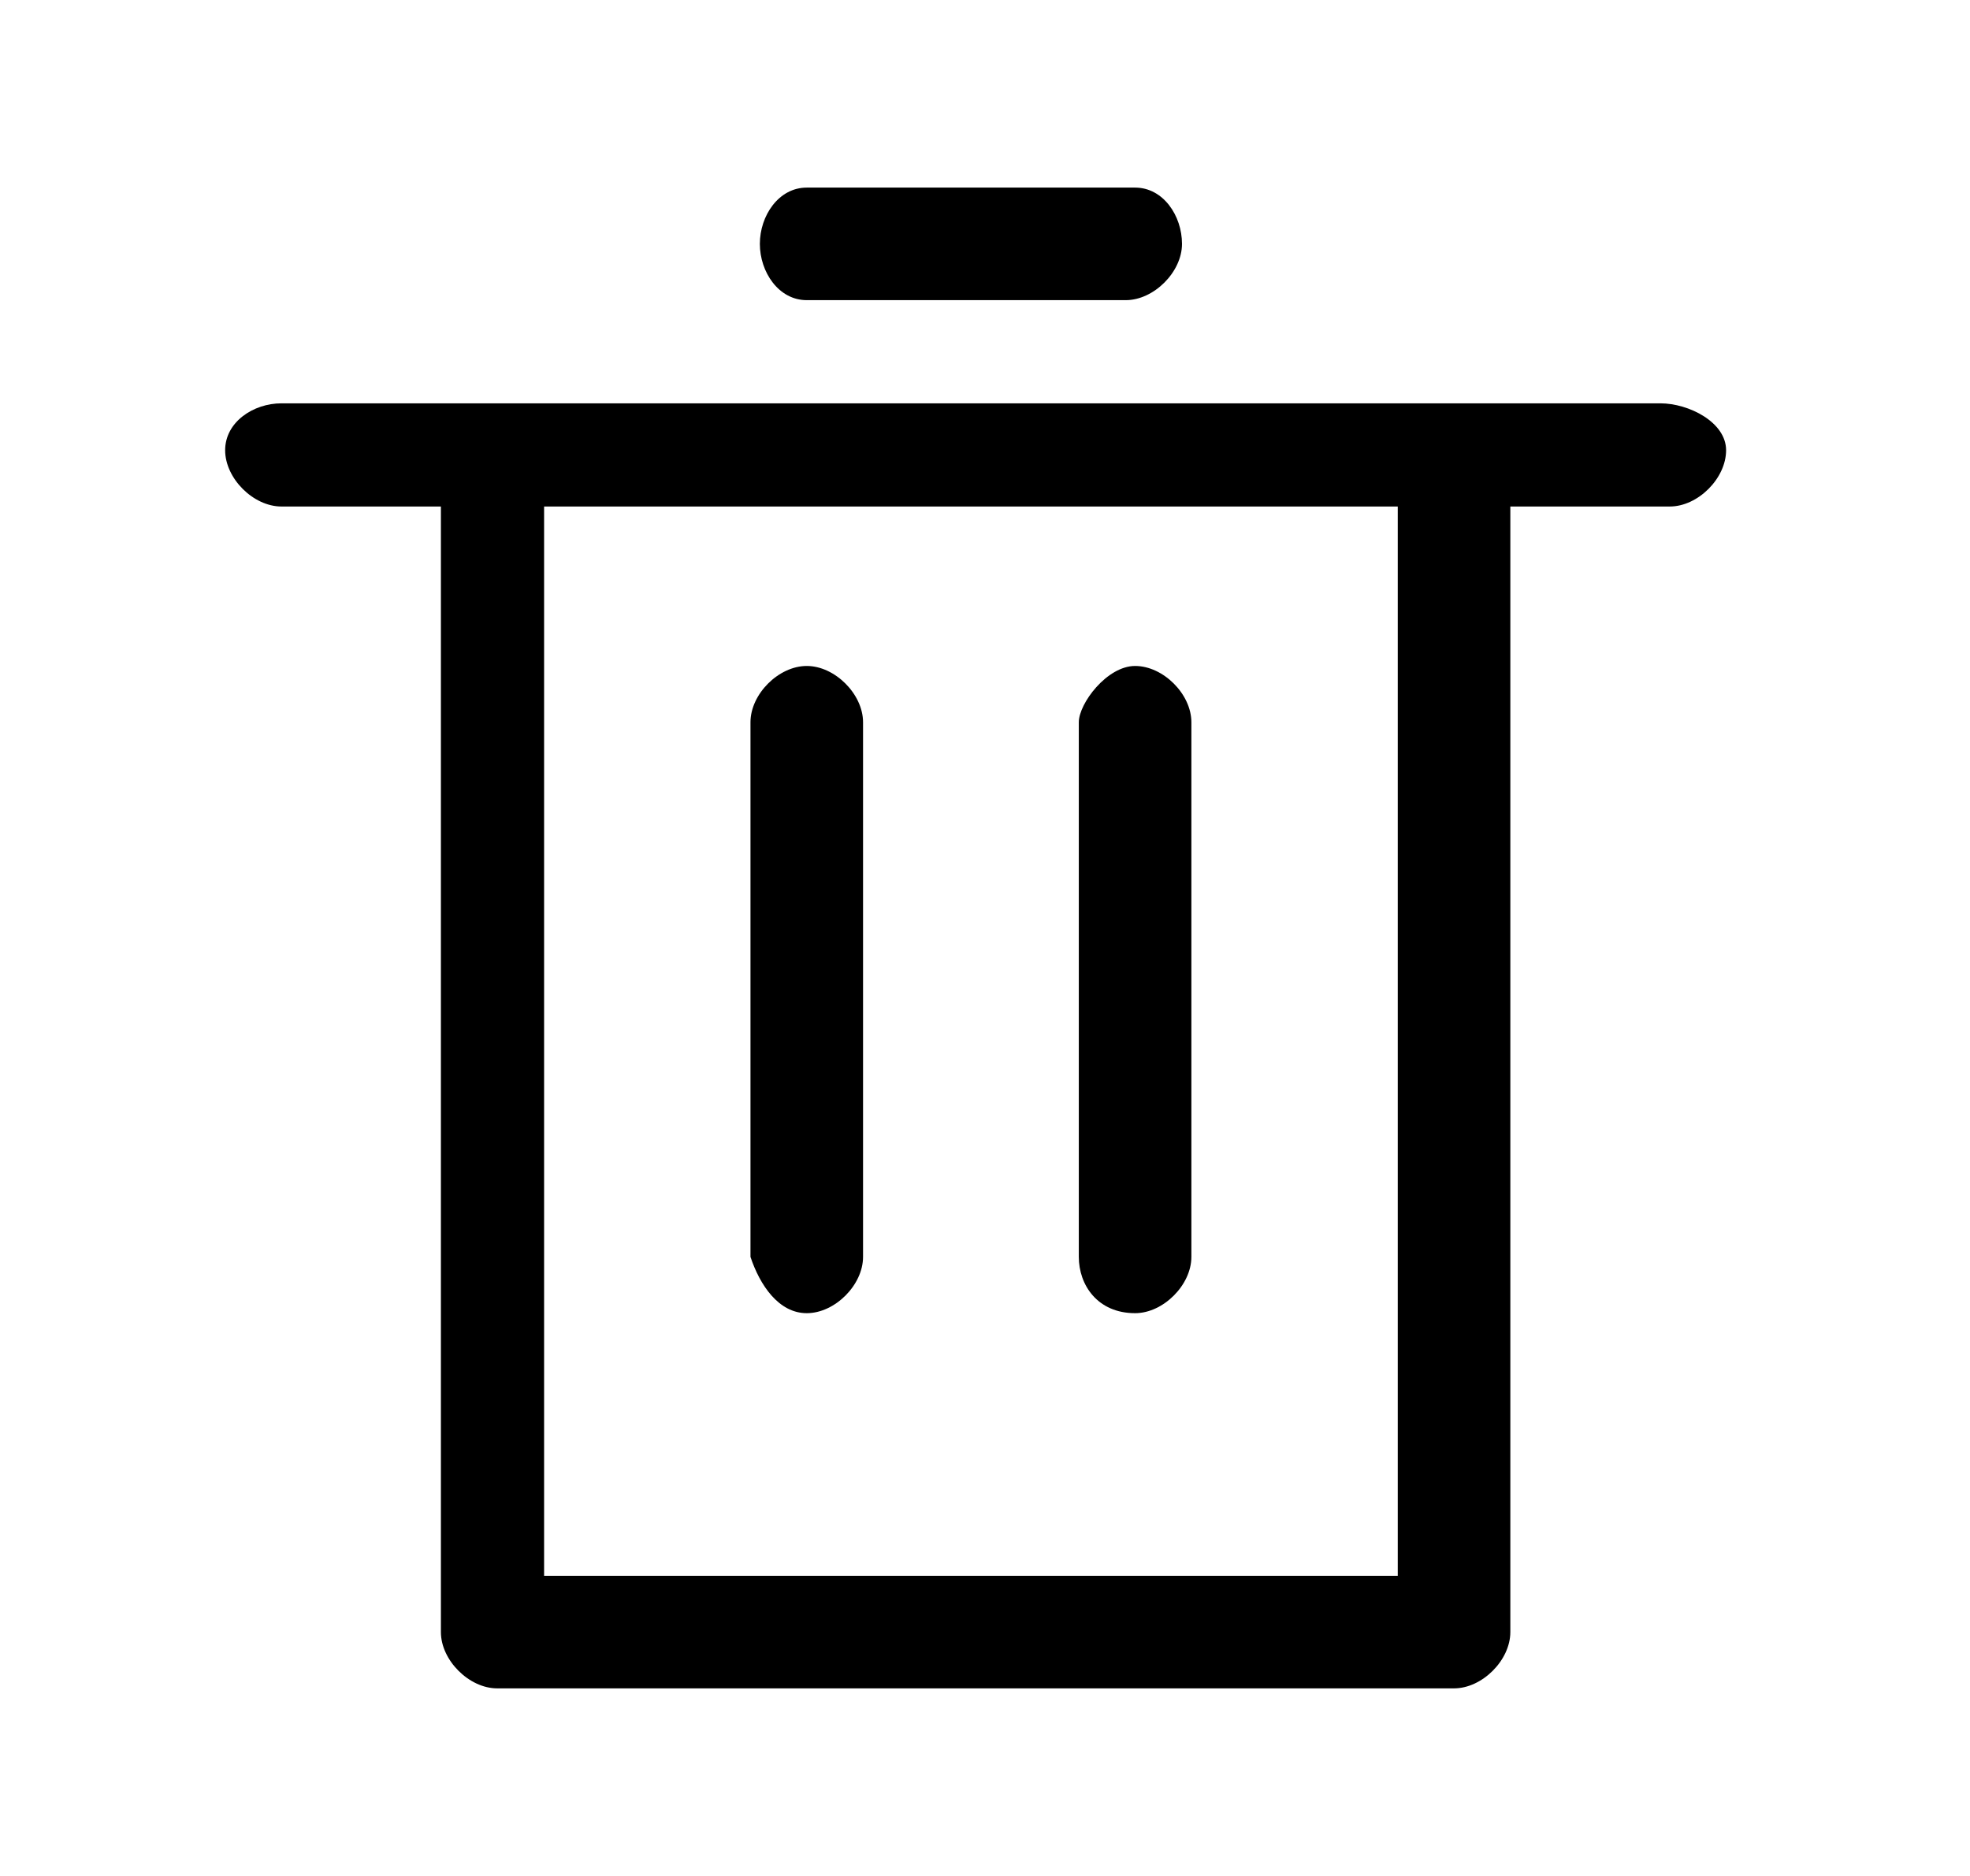
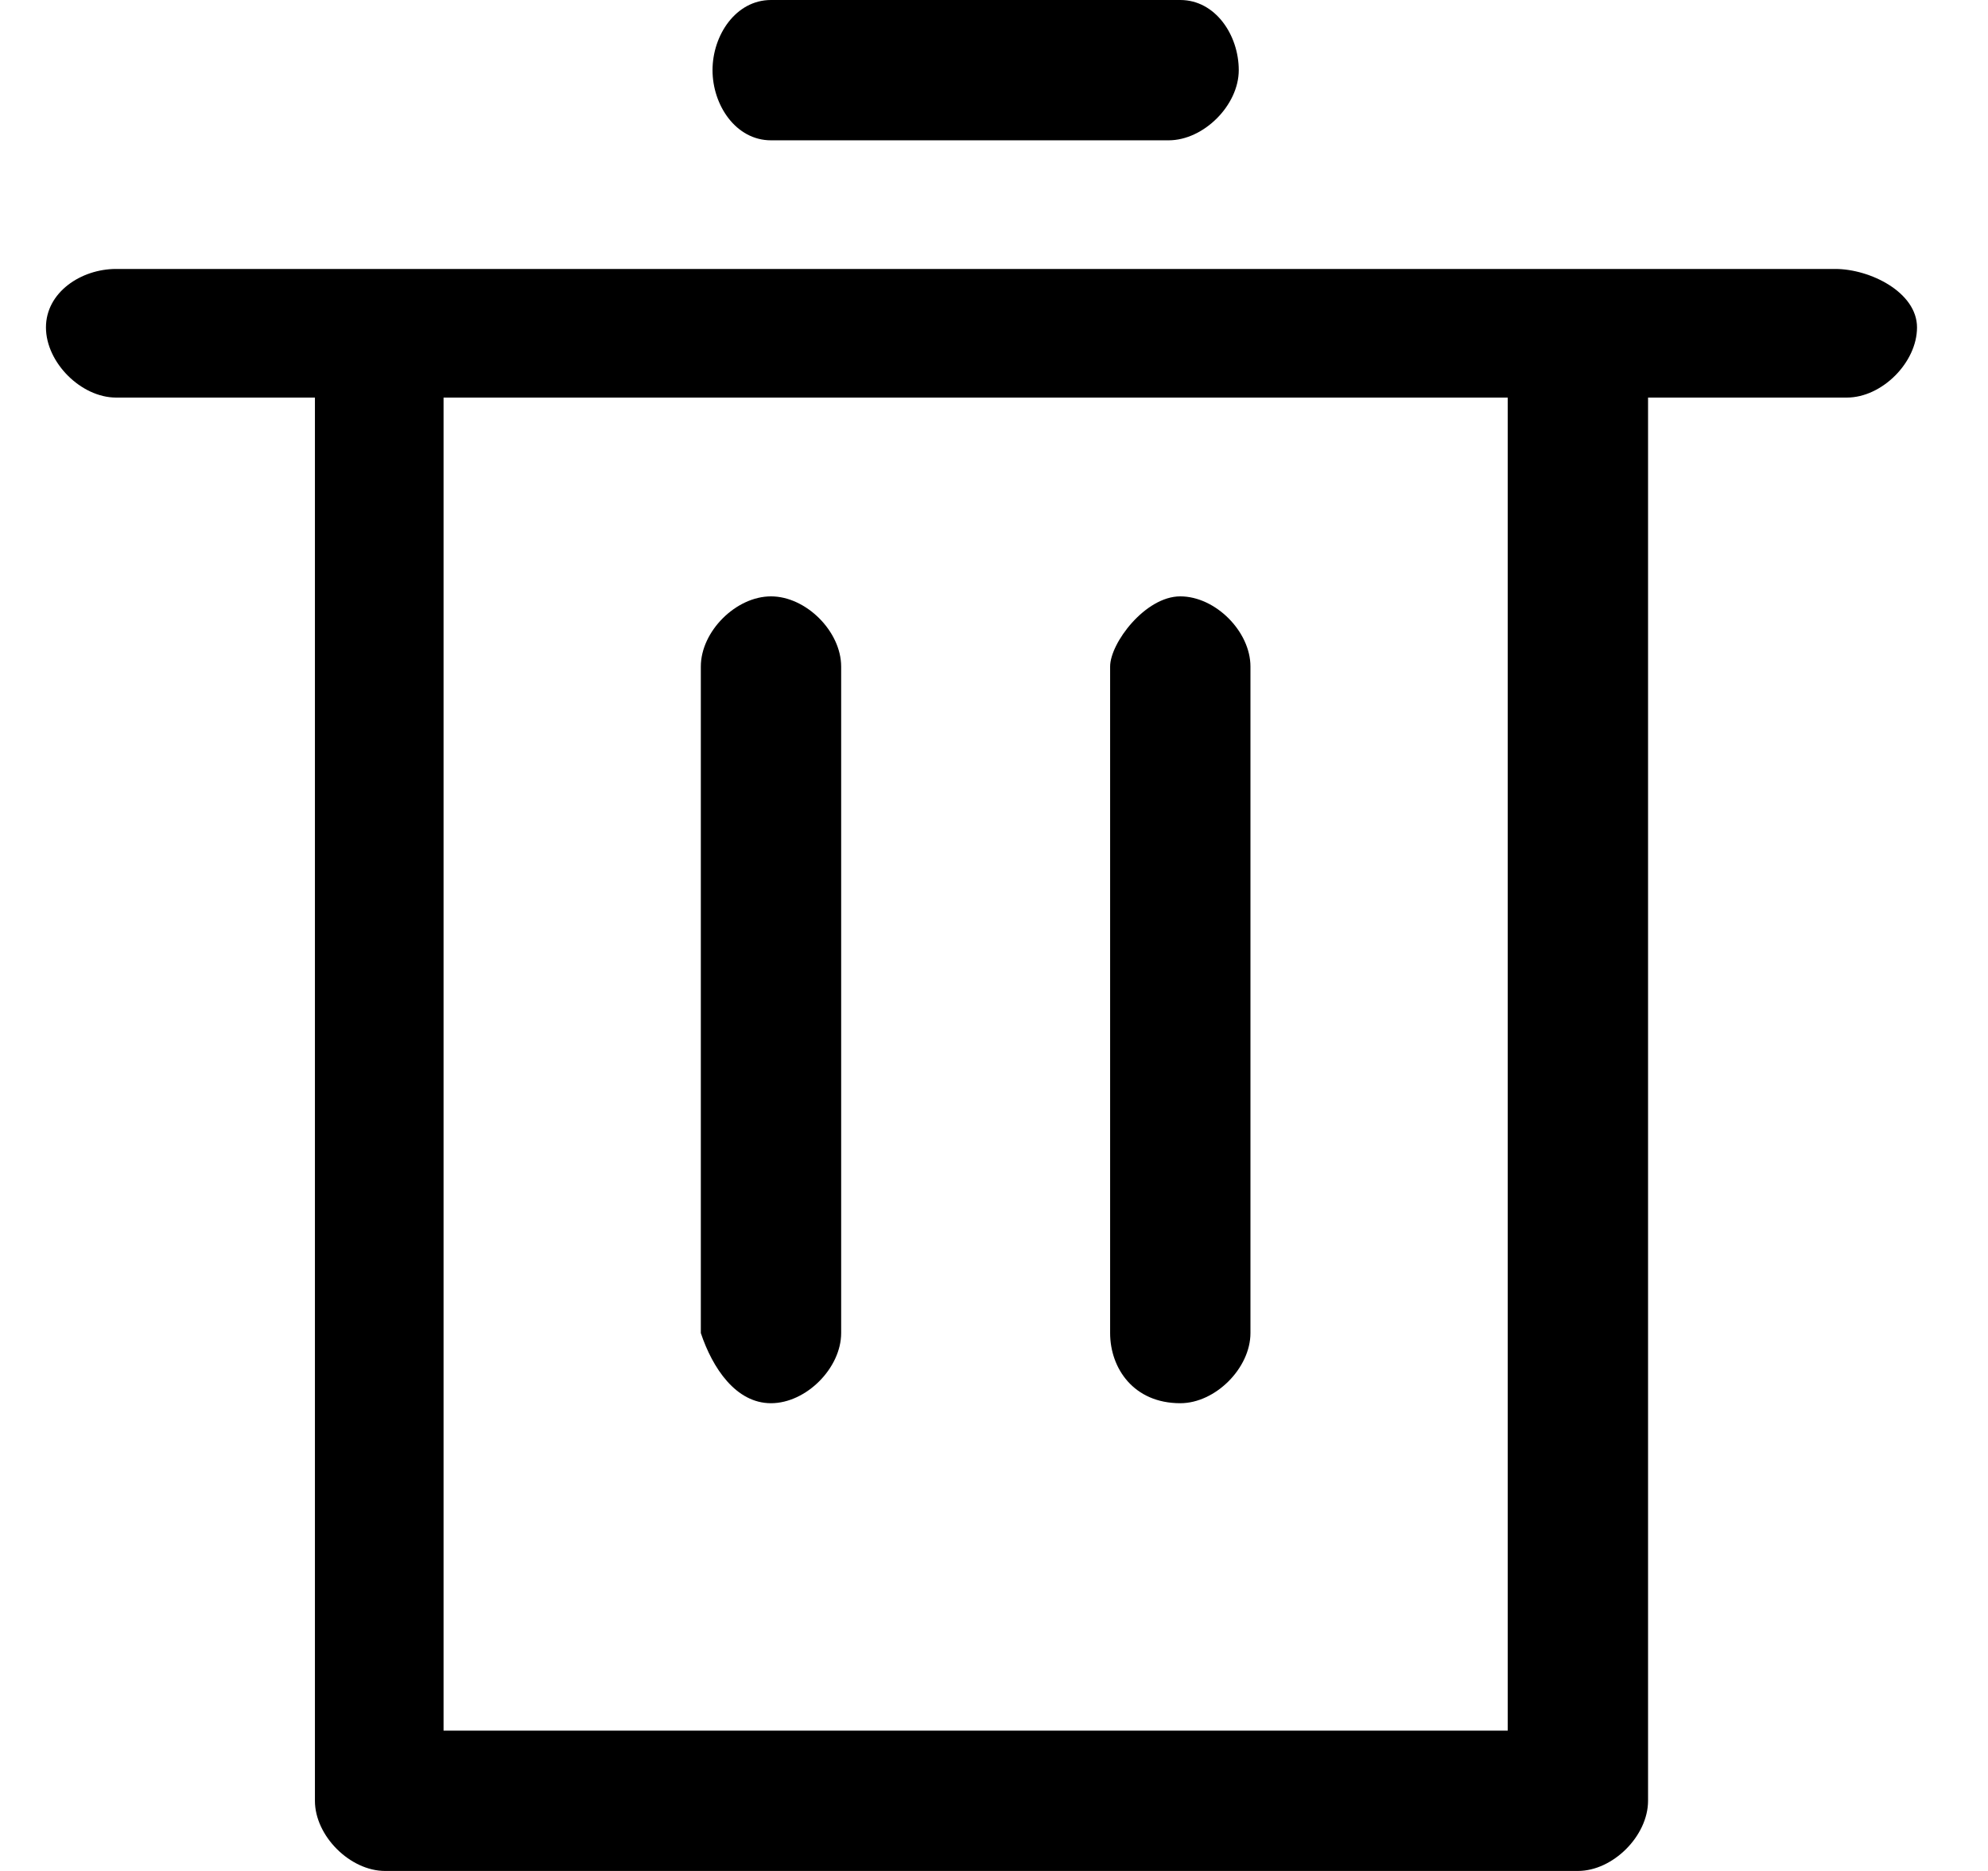
- <svg xmlns="http://www.w3.org/2000/svg" width="21" height="20" fill="none">
-   <path fill="#000" d="M17.7 4.3H3c-.3 0-.6.2-.6.5s.3.6.6.6h1.7v12c0 .3.3.6.6.6h10.2c.3 0 .6-.3.6-.6v-12h1.7c.3 0 .6-.3.6-.6s-.4-.5-.7-.5Zm-2.8 12.5H5.8V5.4h9.1v11.4ZM8.6 3.2H12c.3 0 .6-.3.6-.6s-.2-.6-.5-.6H8.6c-.3 0-.5.3-.5.6s.2.6.5.6Z" />
-   <path fill="#000" d="M8.6 14c.3 0 .6-.3.6-.6V7.7c0-.3-.3-.6-.6-.6s-.6.3-.6.6v5.7c.1.3.3.6.6.6ZM12.1 14c.3 0 .6-.3.6-.6V7.7c0-.3-.3-.6-.6-.6s-.6.4-.6.6v5.7c0 .3.2.6.6.6Z" />
+ <svg xmlns="http://www.w3.org/2000/svg" width="17" height="16" viewBox="0 0 17 16" fill="none">
+   <path d="M15.693 2.3H0.993C0.693 2.3 0.393 2.5 0.393 2.8C0.393 3.1 0.693 3.4 0.993 3.4H2.693V15.4C2.693 15.7 2.993 16 3.293 16H13.493C13.793 16 14.093 15.7 14.093 15.4V3.4H15.793C16.093 3.4 16.393 3.1 16.393 2.8C16.393 2.5 15.993 2.3 15.693 2.3ZM12.893 14.8H3.793V3.4H12.893V14.8Z" fill="black" />
+   <path d="M6.593 1.2H9.993C10.293 1.2 10.593 0.9 10.593 0.6C10.593 0.3 10.393 0 10.093 0H6.593C6.293 0 6.093 0.3 6.093 0.6C6.093 0.9 6.293 1.2 6.593 1.2Z" fill="black" />
+   <path d="M6.593 12C6.893 12 7.193 11.7 7.193 11.4V5.7C7.193 5.4 6.893 5.1 6.593 5.1C6.293 5.1 5.993 5.4 5.993 5.7V11.4C6.093 11.7 6.293 12 6.593 12Z" fill="black" />
+   <path d="M10.093 12C10.393 12 10.693 11.7 10.693 11.4V5.7C10.693 5.4 10.393 5.1 10.093 5.1C9.793 5.1 9.493 5.5 9.493 5.7V11.4C9.493 11.7 9.693 12 10.093 12Z" fill="black" />
</svg>
